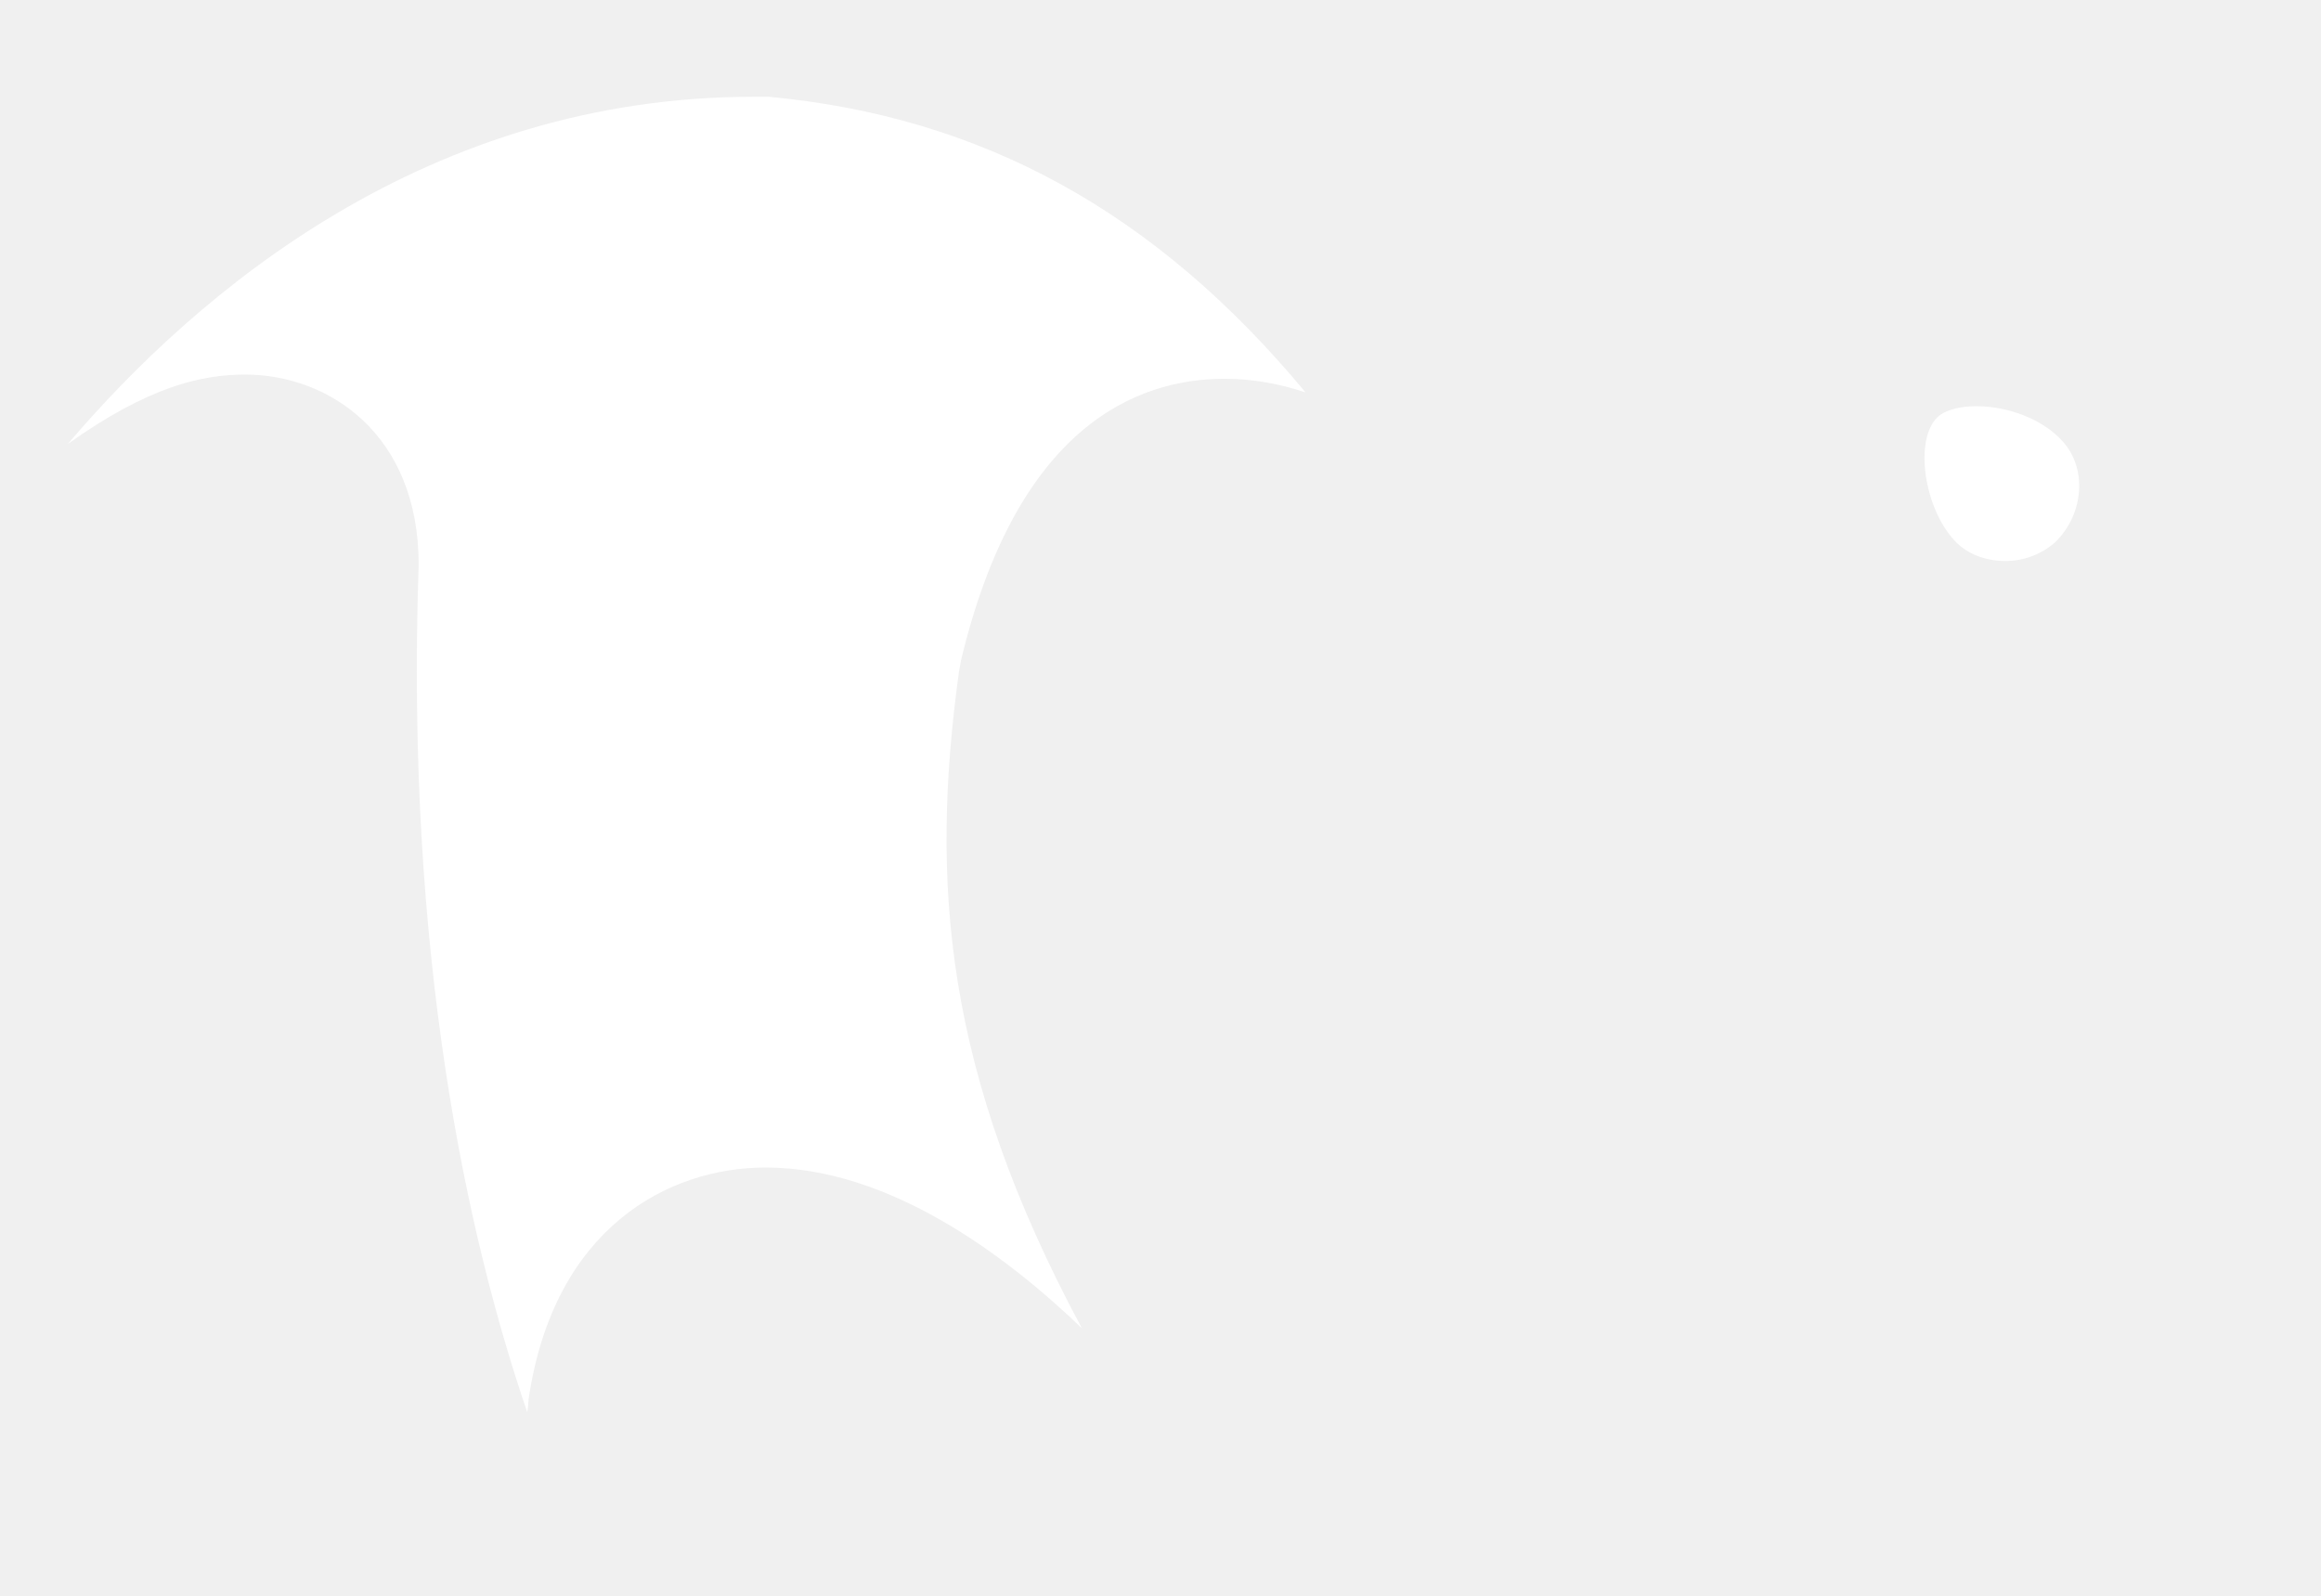
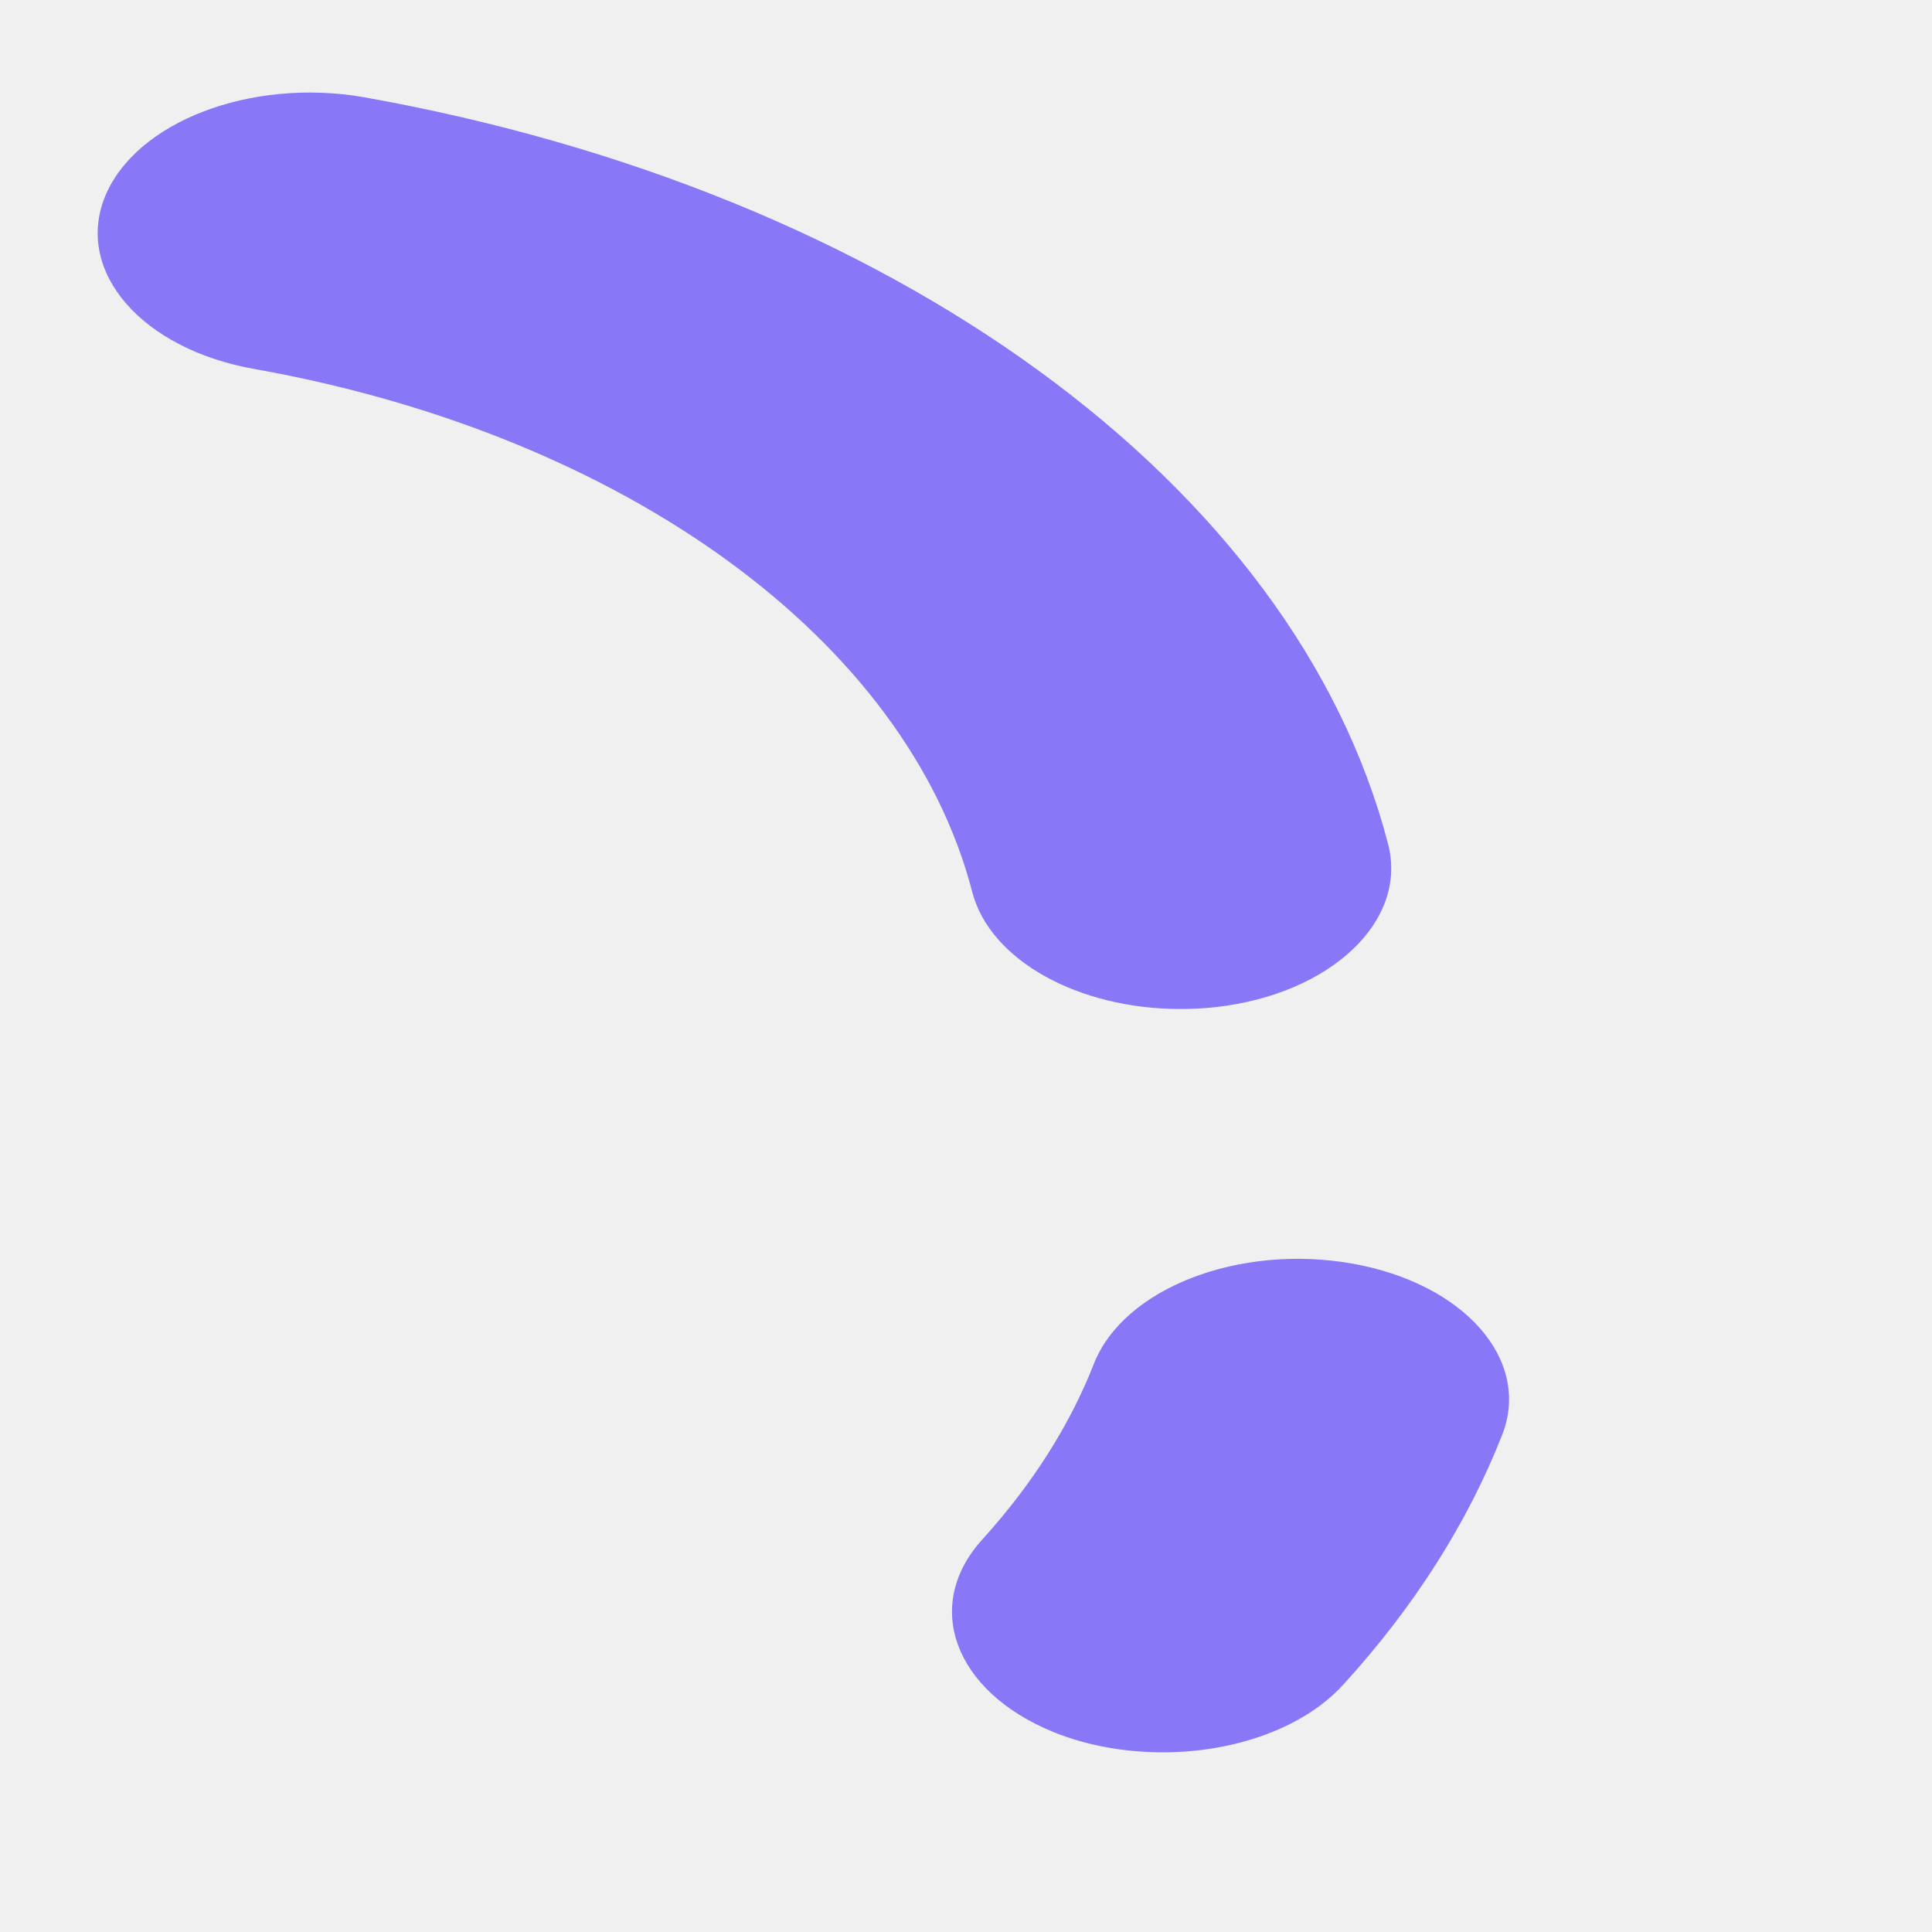
- <svg xmlns="http://www.w3.org/2000/svg" version="1.1" width="16px" height="11px">
-   <g transform="matrix(1 0 0 1 -41 -385 )">
-     <path d="M 3.635 9.733  C 3.635 9.728  3.639 9.705  3.639 9.705  L 3.644 9.646  L 3.645 9.638  C 3.82 8.466  4.604 8.048  5.278 8.048  C 6.123 8.048  6.926 8.645  7.458 9.156  C 6.508 7.388  6.412 6.085  6.61 4.635  L 6.625 4.551  C 7.009 2.948  7.826 2.611  8.443 2.611  C 8.637 2.611  8.823 2.646  9 2.705  C 7.966 1.459  6.768 0.804  5.299 0.667  C 5.265 0.667  5.231 0.667  5.197 0.667  C 2.952 0.667  1.369 2.002  0.467 3.061  C 1.028 2.66  1.396 2.582  1.69 2.582  C 2.266 2.582  2.886 2.992  2.886 3.891  C 2.794 6.59  3.222 8.527  3.634 9.733  Z M 13.624 2.8  C 13.507 2.8  13.406 2.828  13.357 2.875  C 13.195 3.029  13.261 3.501  13.477 3.73  C 13.559 3.817  13.685 3.867  13.822 3.867  C 13.948 3.868  14.07 3.823  14.165 3.74  C 14.367 3.547  14.391 3.225  14.215 3.038  C 14.085 2.894  13.849 2.8  13.624 2.8  Z " fill-rule="nonzero" fill="#ffffff" stroke="none" transform="matrix(1 0 0 1 41 385 )" />
+ <svg xmlns="http://www.w3.org/2000/svg" version="1.1" width="4px" height="4px">
+   <g transform="matrix(1 0 0 1 -312 -272 )">
+     <path d="M 3.11 2.971  C 3.171 2.816  3.032 2.657  2.799 2.616  C 2.565 2.575  2.327 2.667  2.265 2.823  C 2.215 2.951  2.137 3.073  2.035 3.186  C 1.909 3.323  1.975 3.502  2.181 3.586  C 2.25 3.614  2.328 3.628  2.408 3.628  C 2.555 3.628  2.699 3.578  2.781 3.488  C 2.927 3.328  3.038 3.154  3.11 2.971  Z M 2.013 1.847  C 2.05 1.989  2.234 2.089  2.443 2.089  C 2.467 2.089  2.492 2.088  2.518 2.085  C 2.755 2.058  2.915 1.907  2.874 1.748  C 2.681 1.003  1.848 0.396  0.752 0.201  C 0.519 0.161  0.28 0.252  0.217 0.408  C 0.155 0.563  0.294 0.723  0.527 0.764  C 1.295 0.901  1.878 1.326  2.013 1.847  Z " fill-rule="nonzero" fill="#2000ff" stroke="none" fill-opacity="0.502" transform="matrix(1 0 0 1 312 272 )" />
  </g>
</svg>
